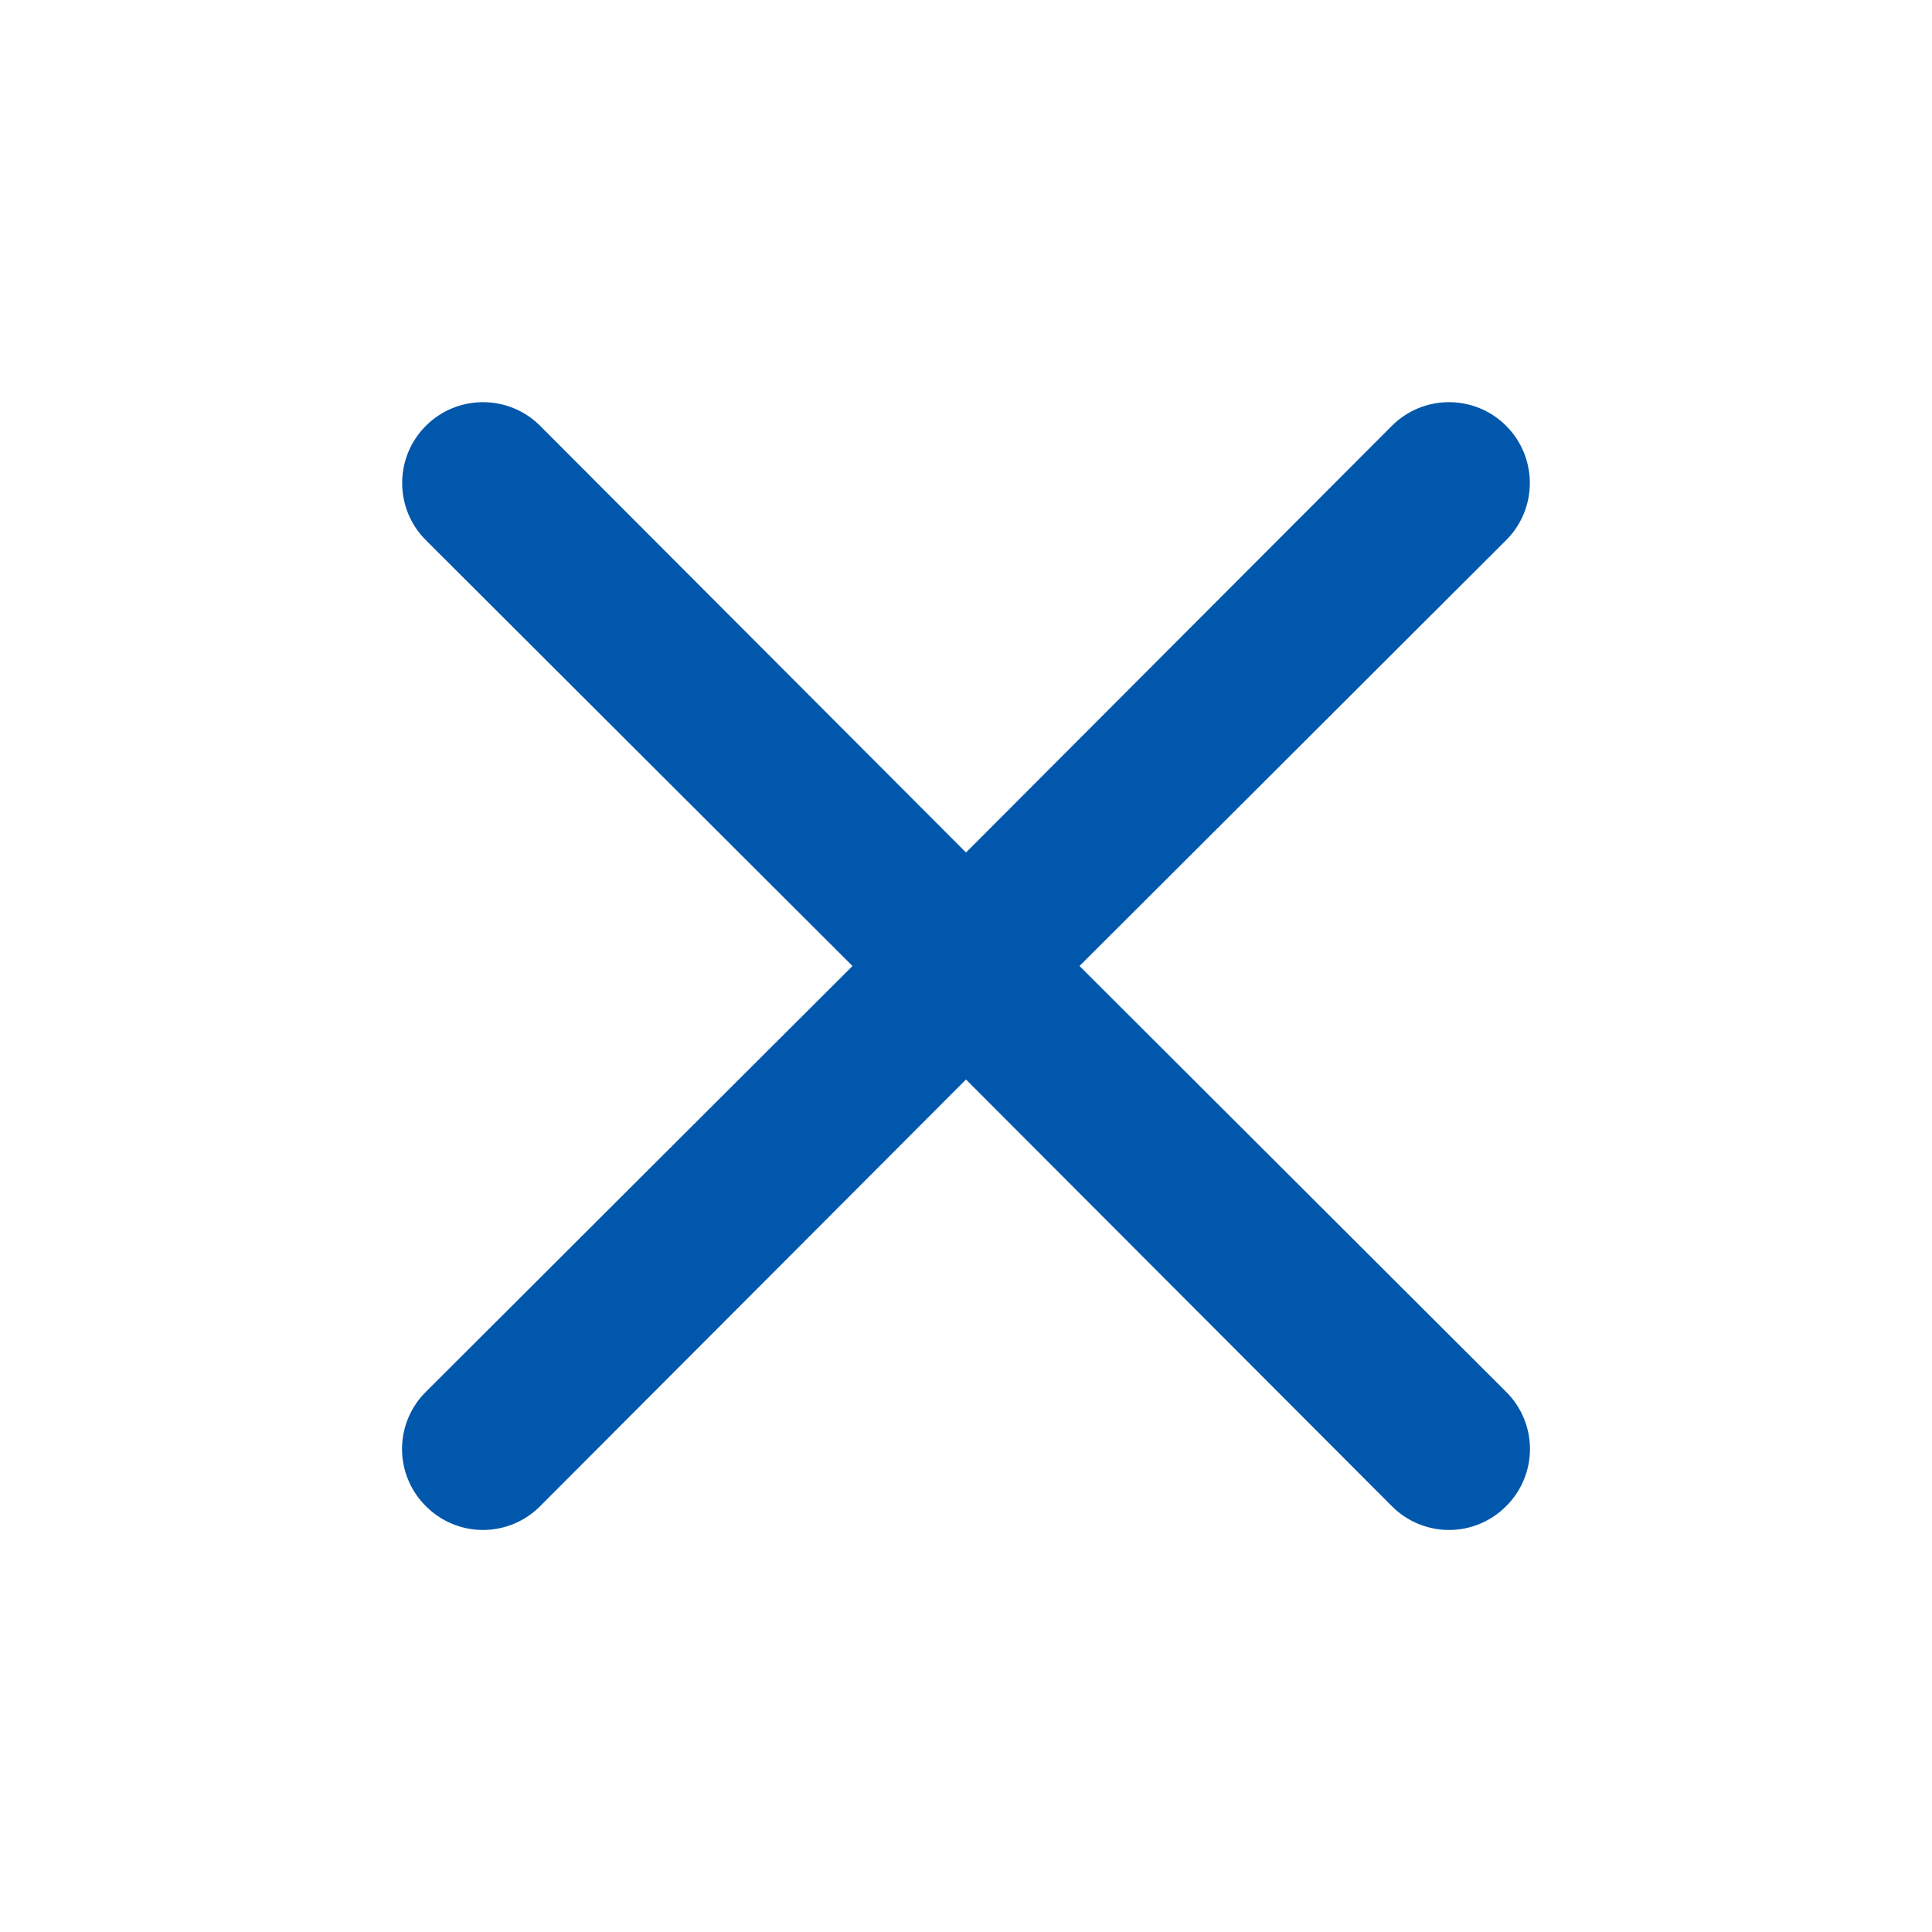
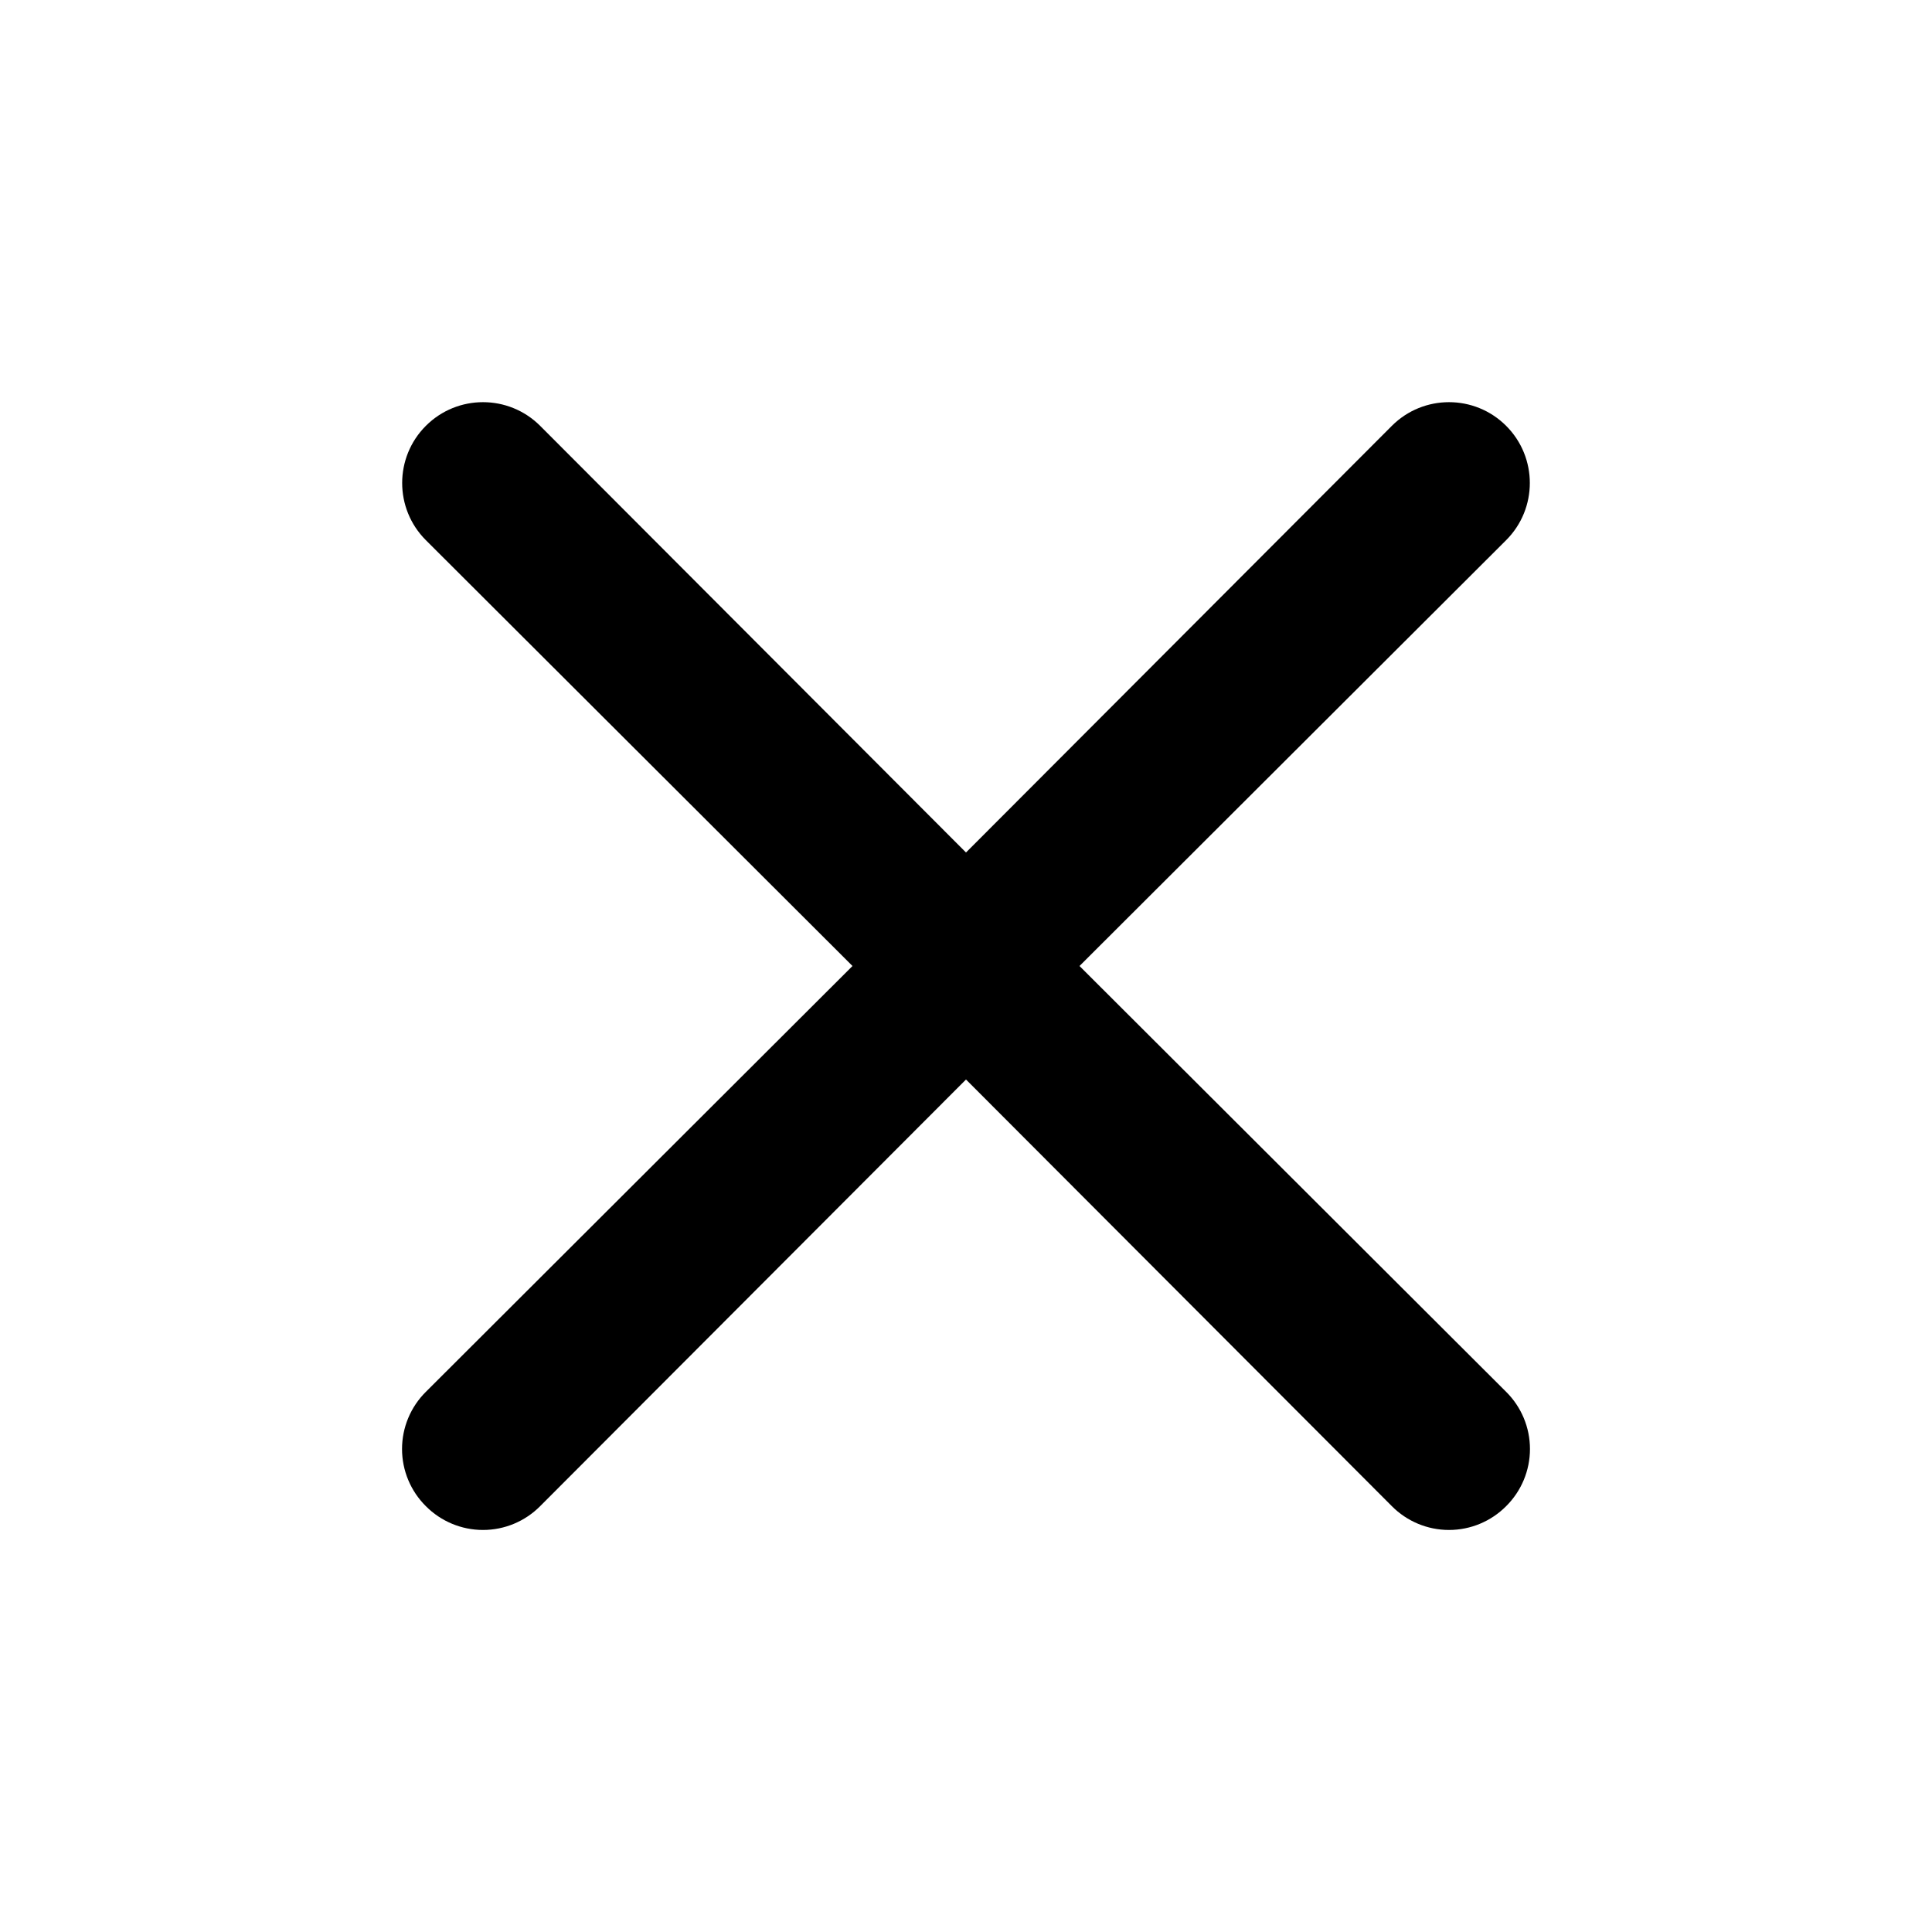
- <svg xmlns="http://www.w3.org/2000/svg" id="Layer_1" data-name="Layer 1" viewBox="0 0 24 24">
-   <defs>
-     <style>.cls-1{fill:#0057ab;}</style>
-   </defs>
-   <path class="cls-1" d="M13.41,12l5.3-5.29a1,1,0,1,0-1.42-1.42L12,10.59,6.71,5.29A1,1,0,0,0,5.29,6.71L10.59,12l-5.3,5.29a1,1,0,0,0,0,1.42,1,1,0,0,0,1.42,0L12,13.41l5.29,5.3a1,1,0,0,0,1.42,0,1,1,0,0,0,0-1.42Z" />
+ <svg xmlns="http://www.w3.org/2000/svg" class="nhsuk-icon nhsuk-icon__close" viewBox="0 0 24 24" aria-hidden="true">
+   <path d="M13.41 12l5.3-5.29a1 1 0 1 0-1.42-1.42L12 10.59l-5.29-5.3a1 1 0 0 0-1.42 1.42l5.3 5.29-5.3 5.29a1 1 0 0 0 0 1.42 1 1 0 0 0 1.42 0l5.29-5.3 5.29 5.3a1 1 0 0 0 1.42 0 1 1 0 0 0 0-1.42z" />
</svg>
